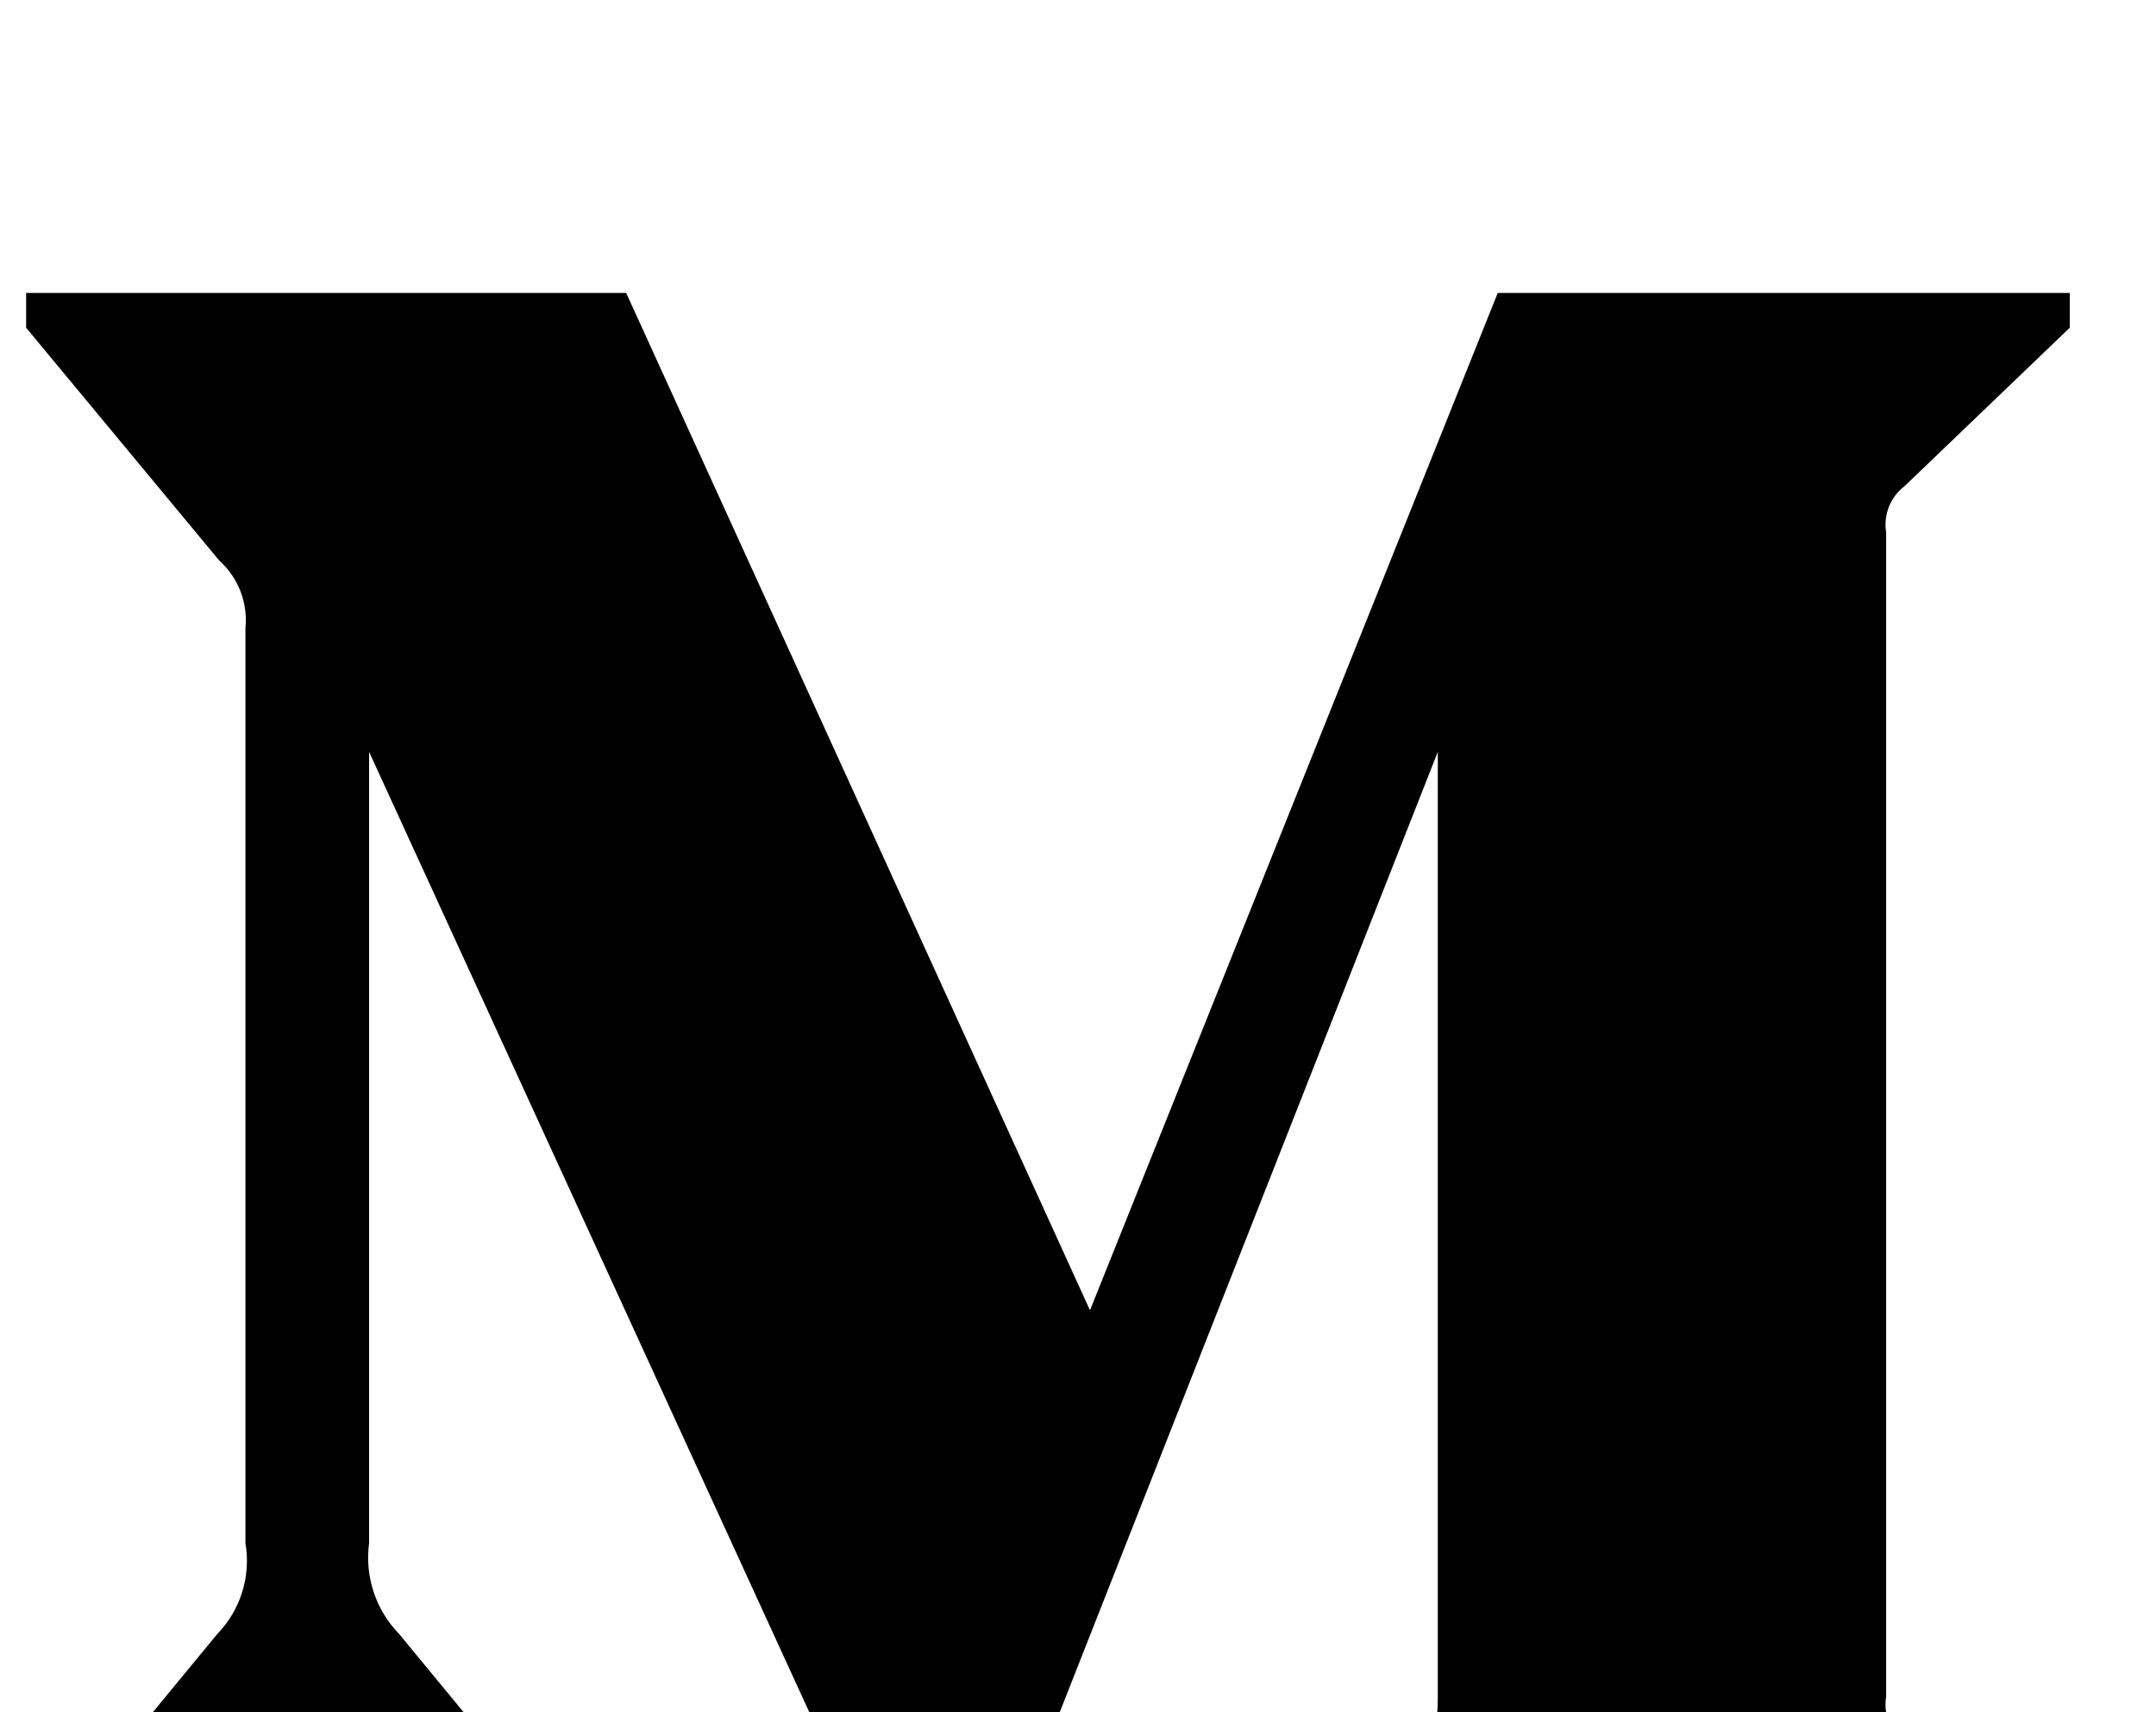
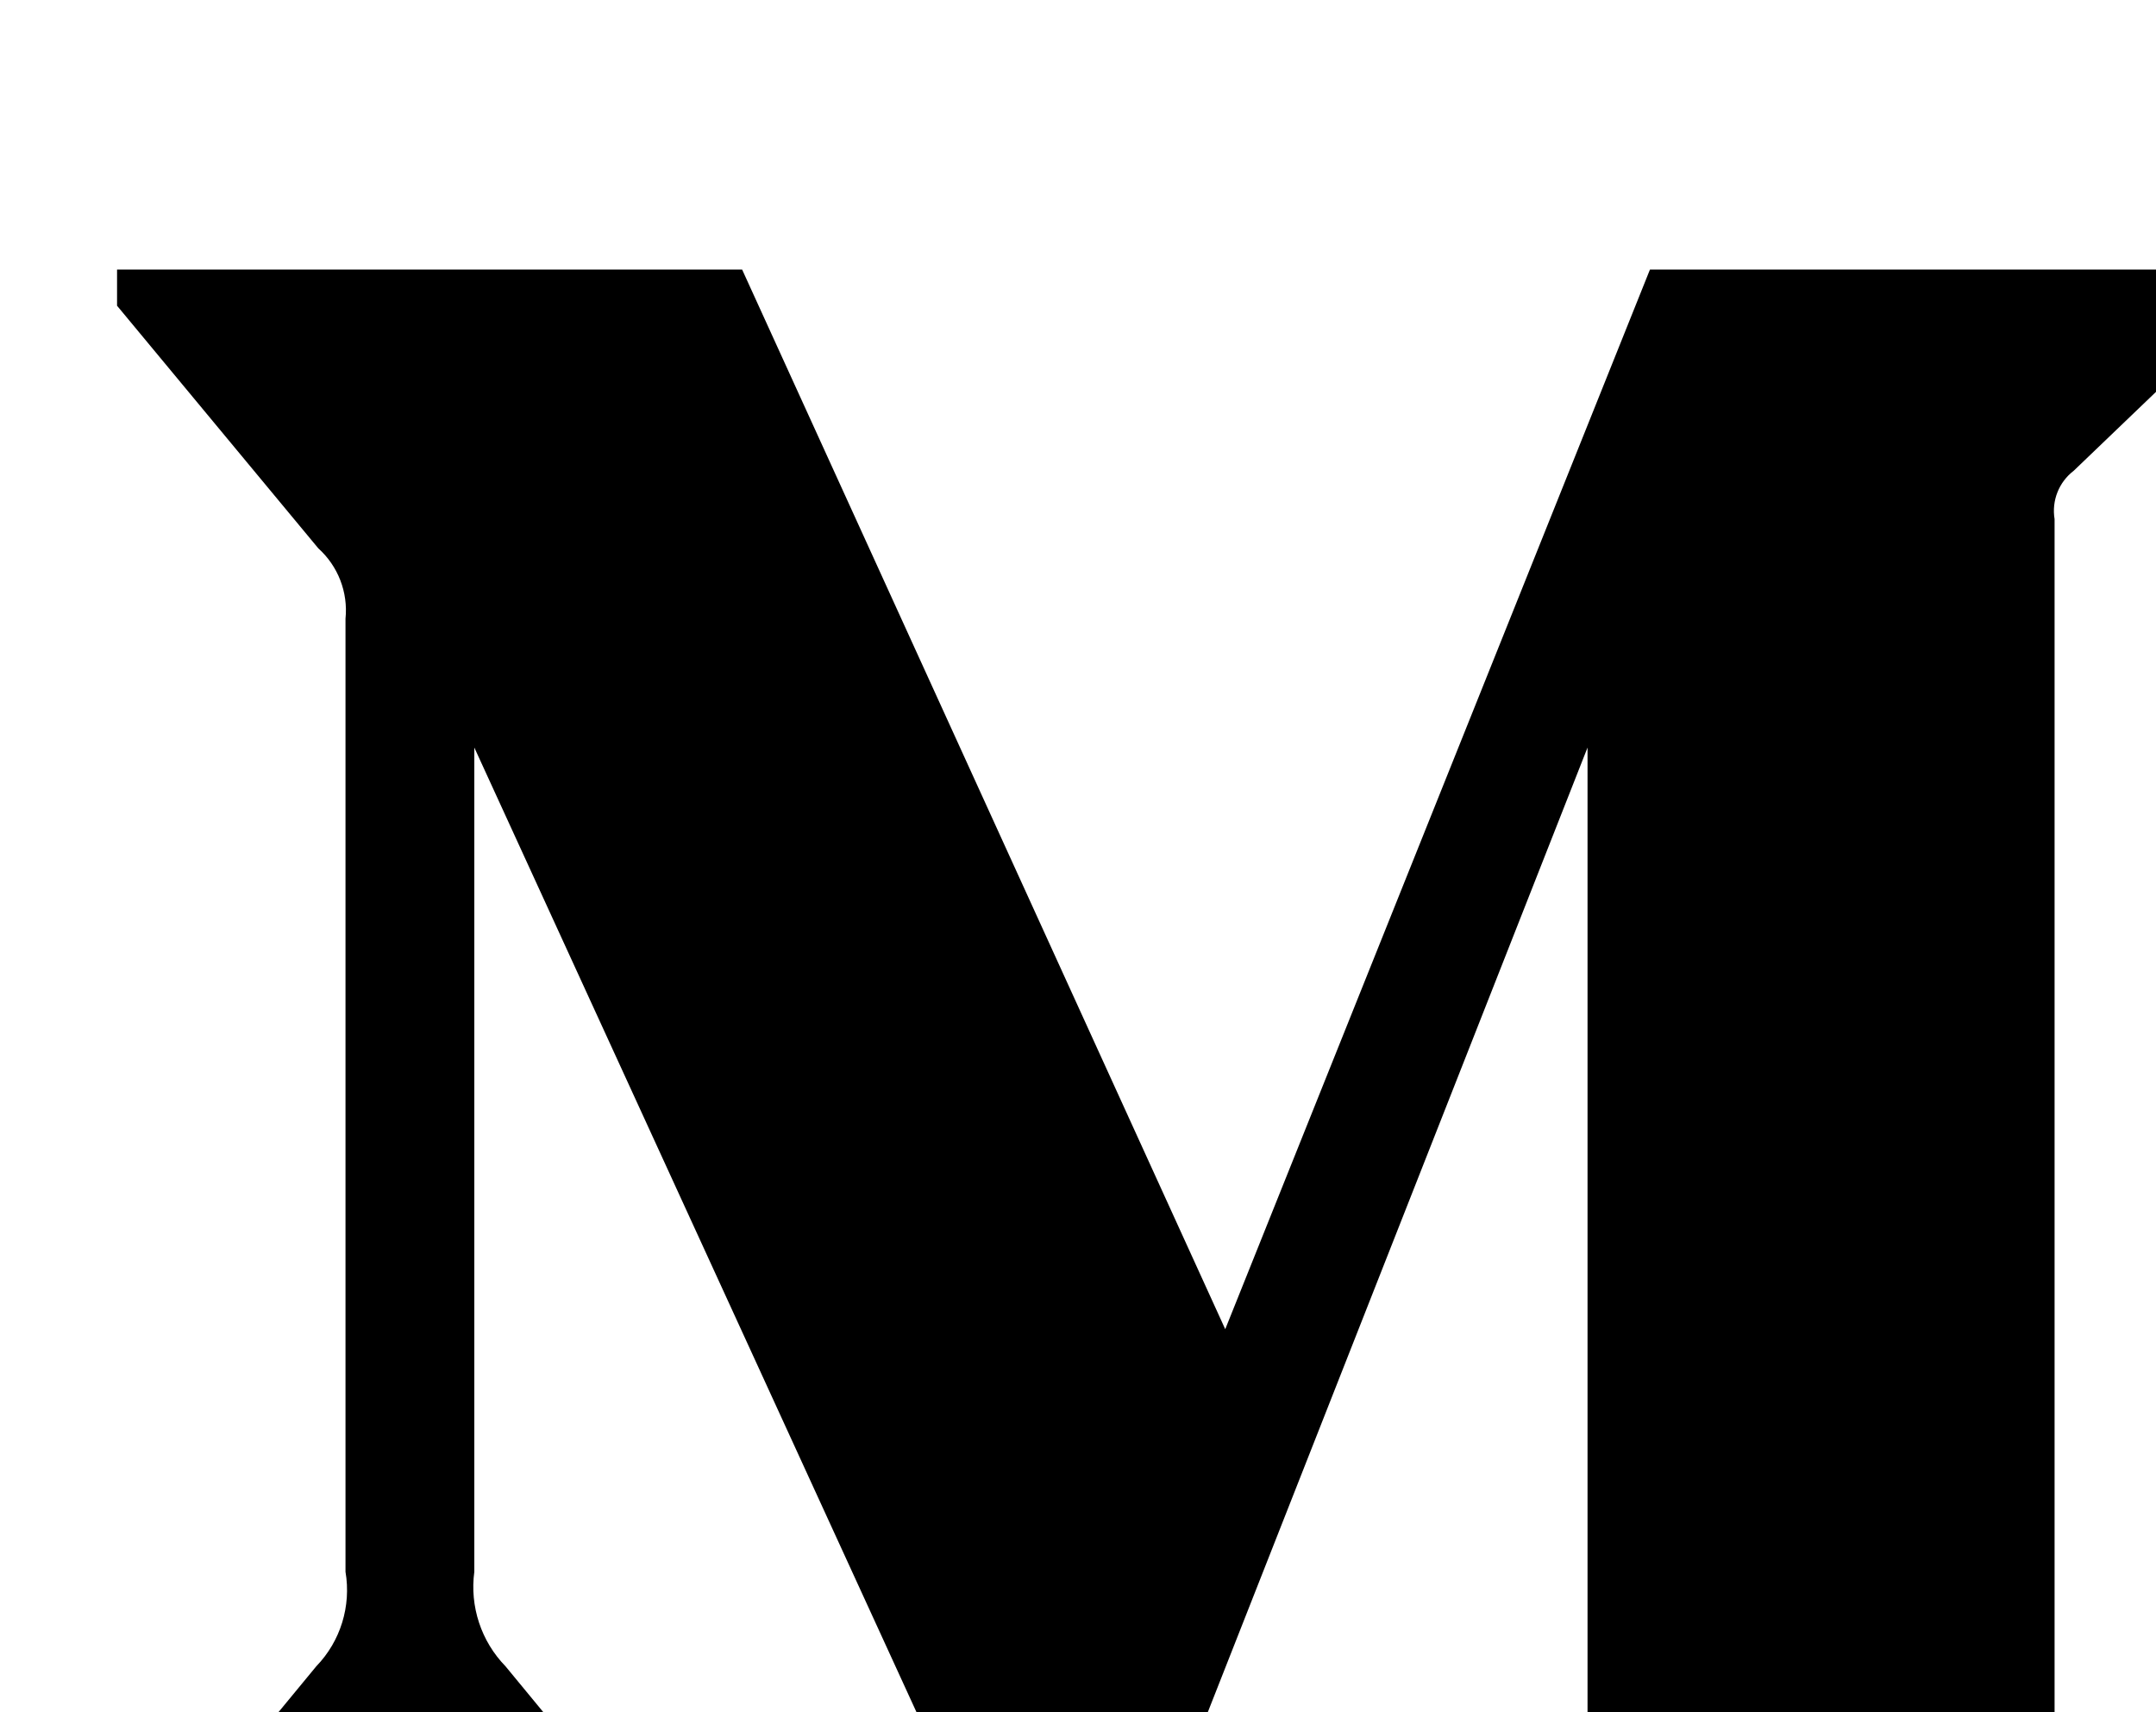
- <svg xmlns="http://www.w3.org/2000/svg" width="25" fill-rule="evenodd" clip-rule="evenodd">
+ <svg xmlns="http://www.w3.org/2000/svg" width="22" fill-rule="evenodd" clip-rule="evenodd">
  <path d="M2.846 6.887c.03-.295-.083-.586-.303-.784l-2.24-2.7v-.403h6.958l5.378 11.795 4.728-11.795h6.633v.403l-1.916 1.837c-.165.126-.247.333-.213.538v13.498c-.034.204.048.411.213.537l1.871 1.837v.403h-9.412v-.403l1.939-1.882c.19-.19.19-.246.19-.537v-10.91l-5.389 13.688h-.728l-6.275-13.688v9.174c-.052.385.076.774.347 1.052l2.521 3.058v.404h-7.148v-.404l2.521-3.058c.27-.279.39-.67.325-1.052v-10.608z" />
</svg>
